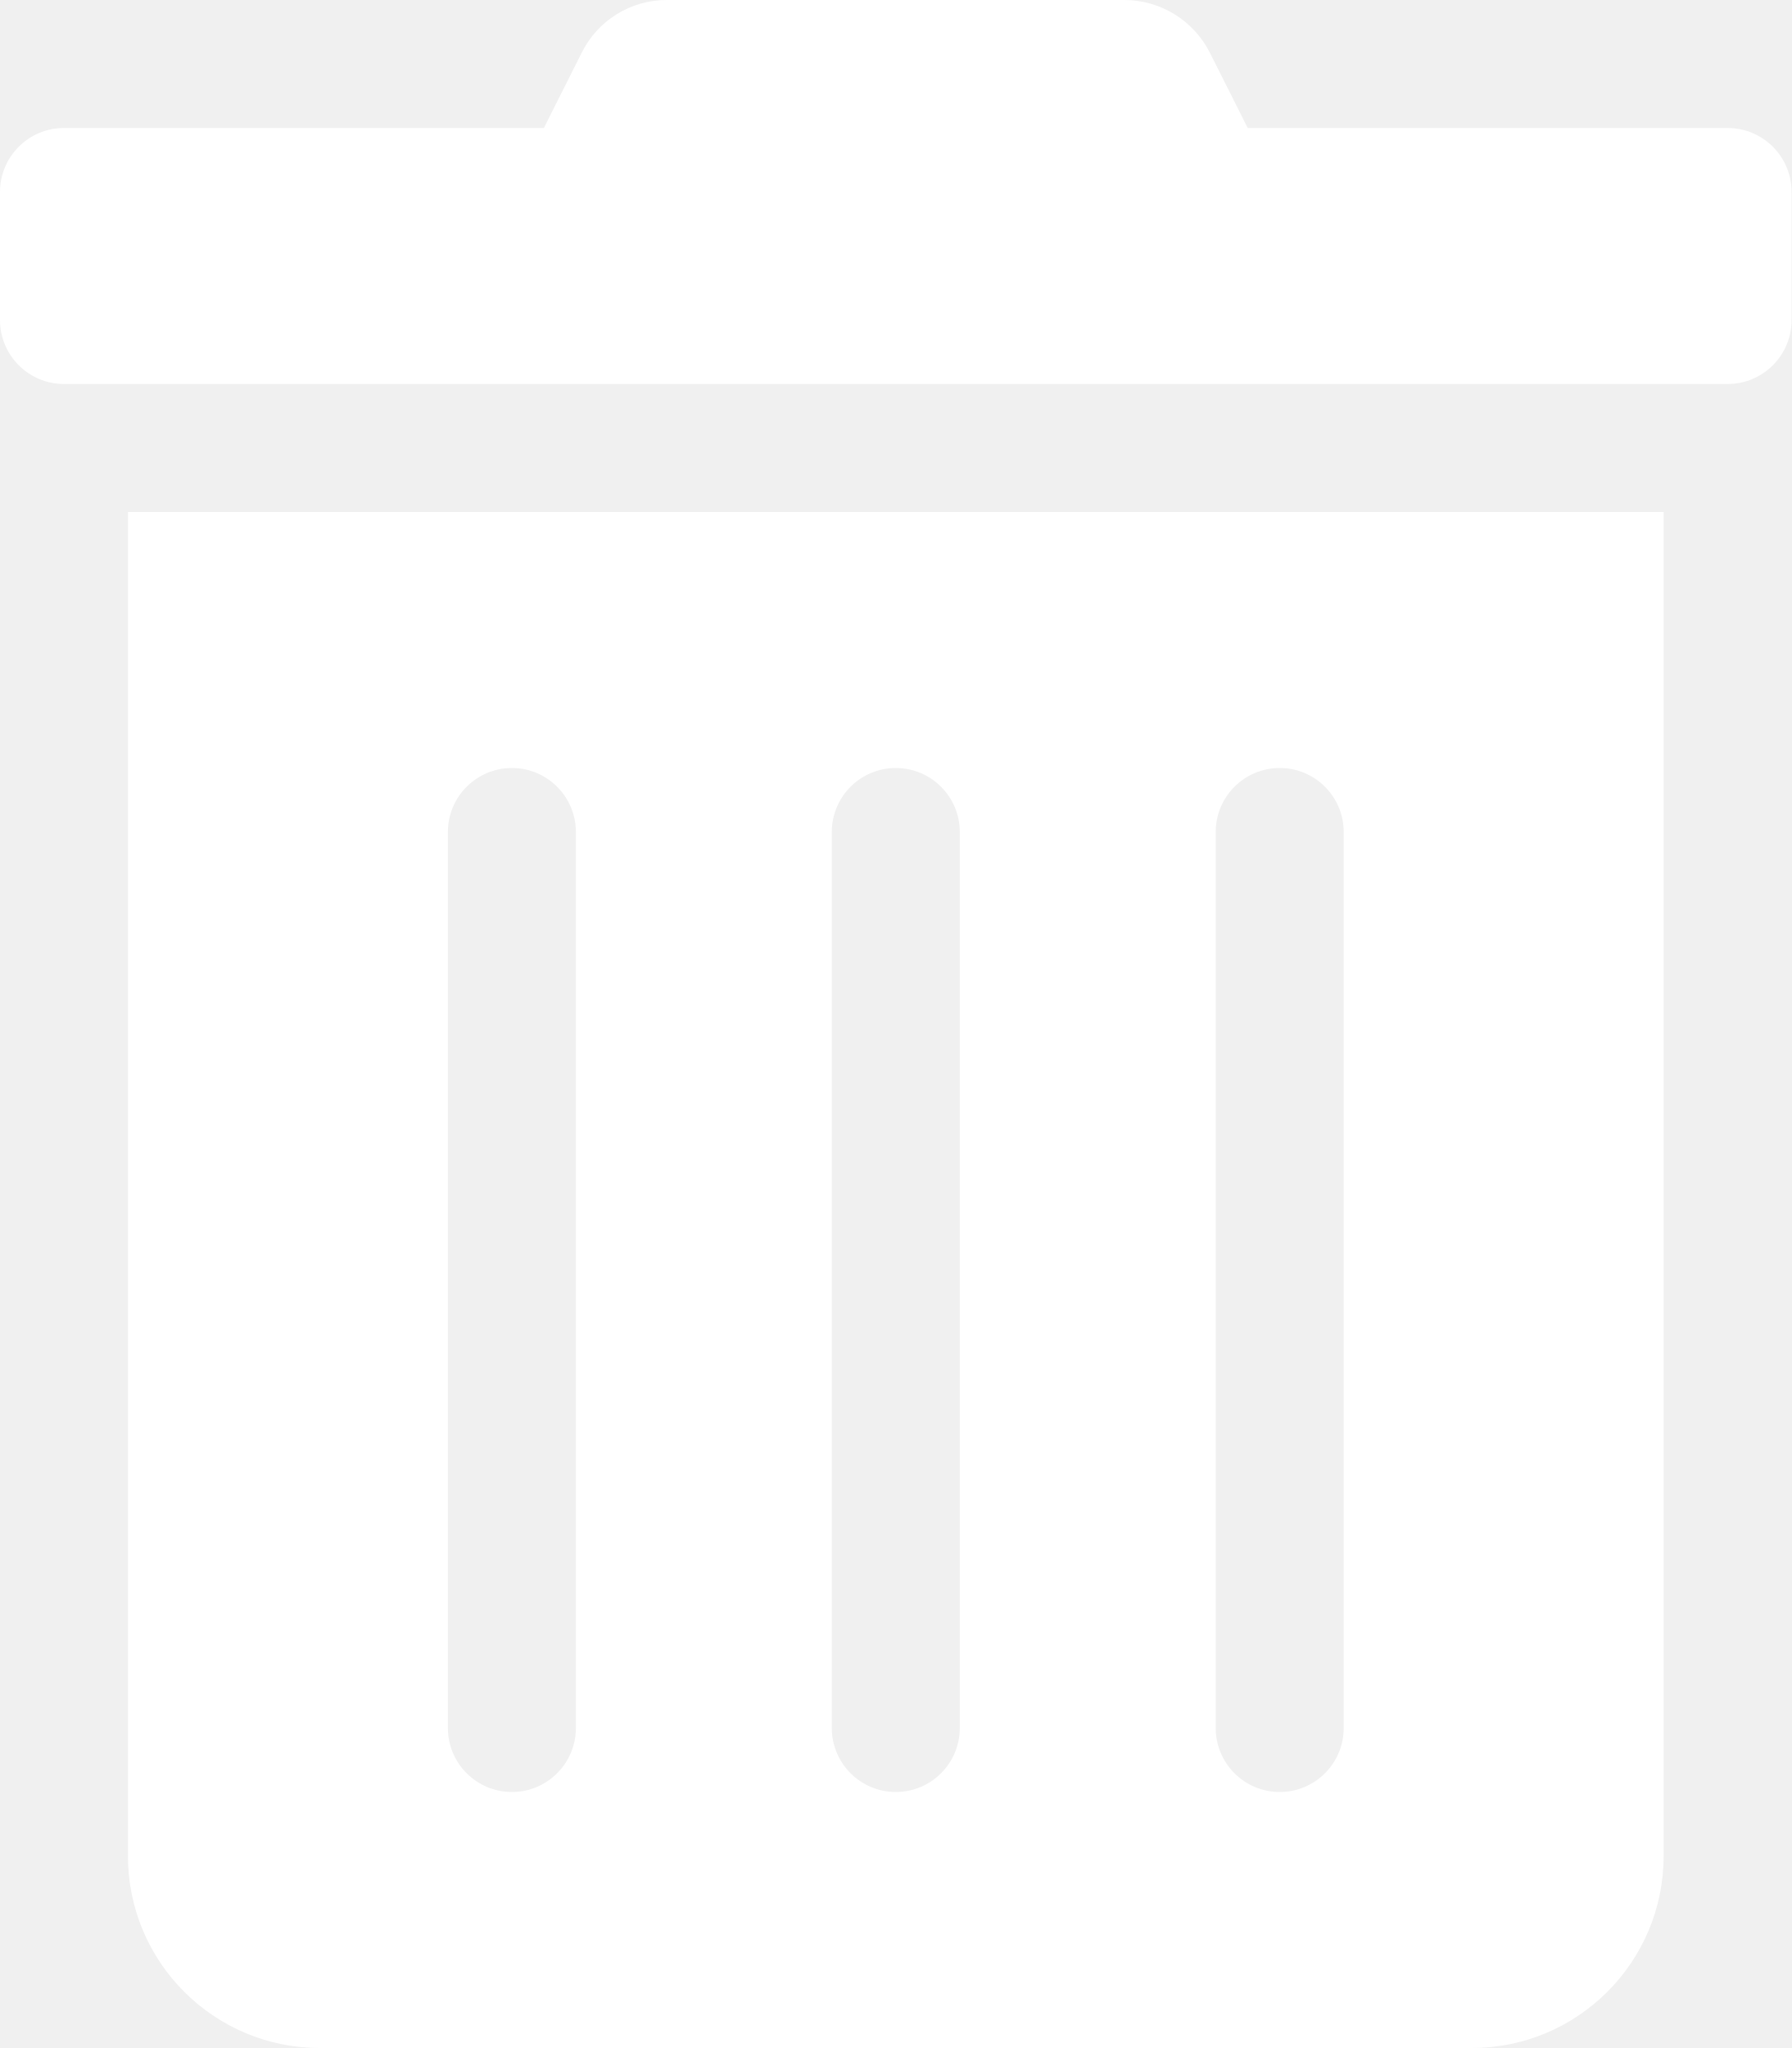
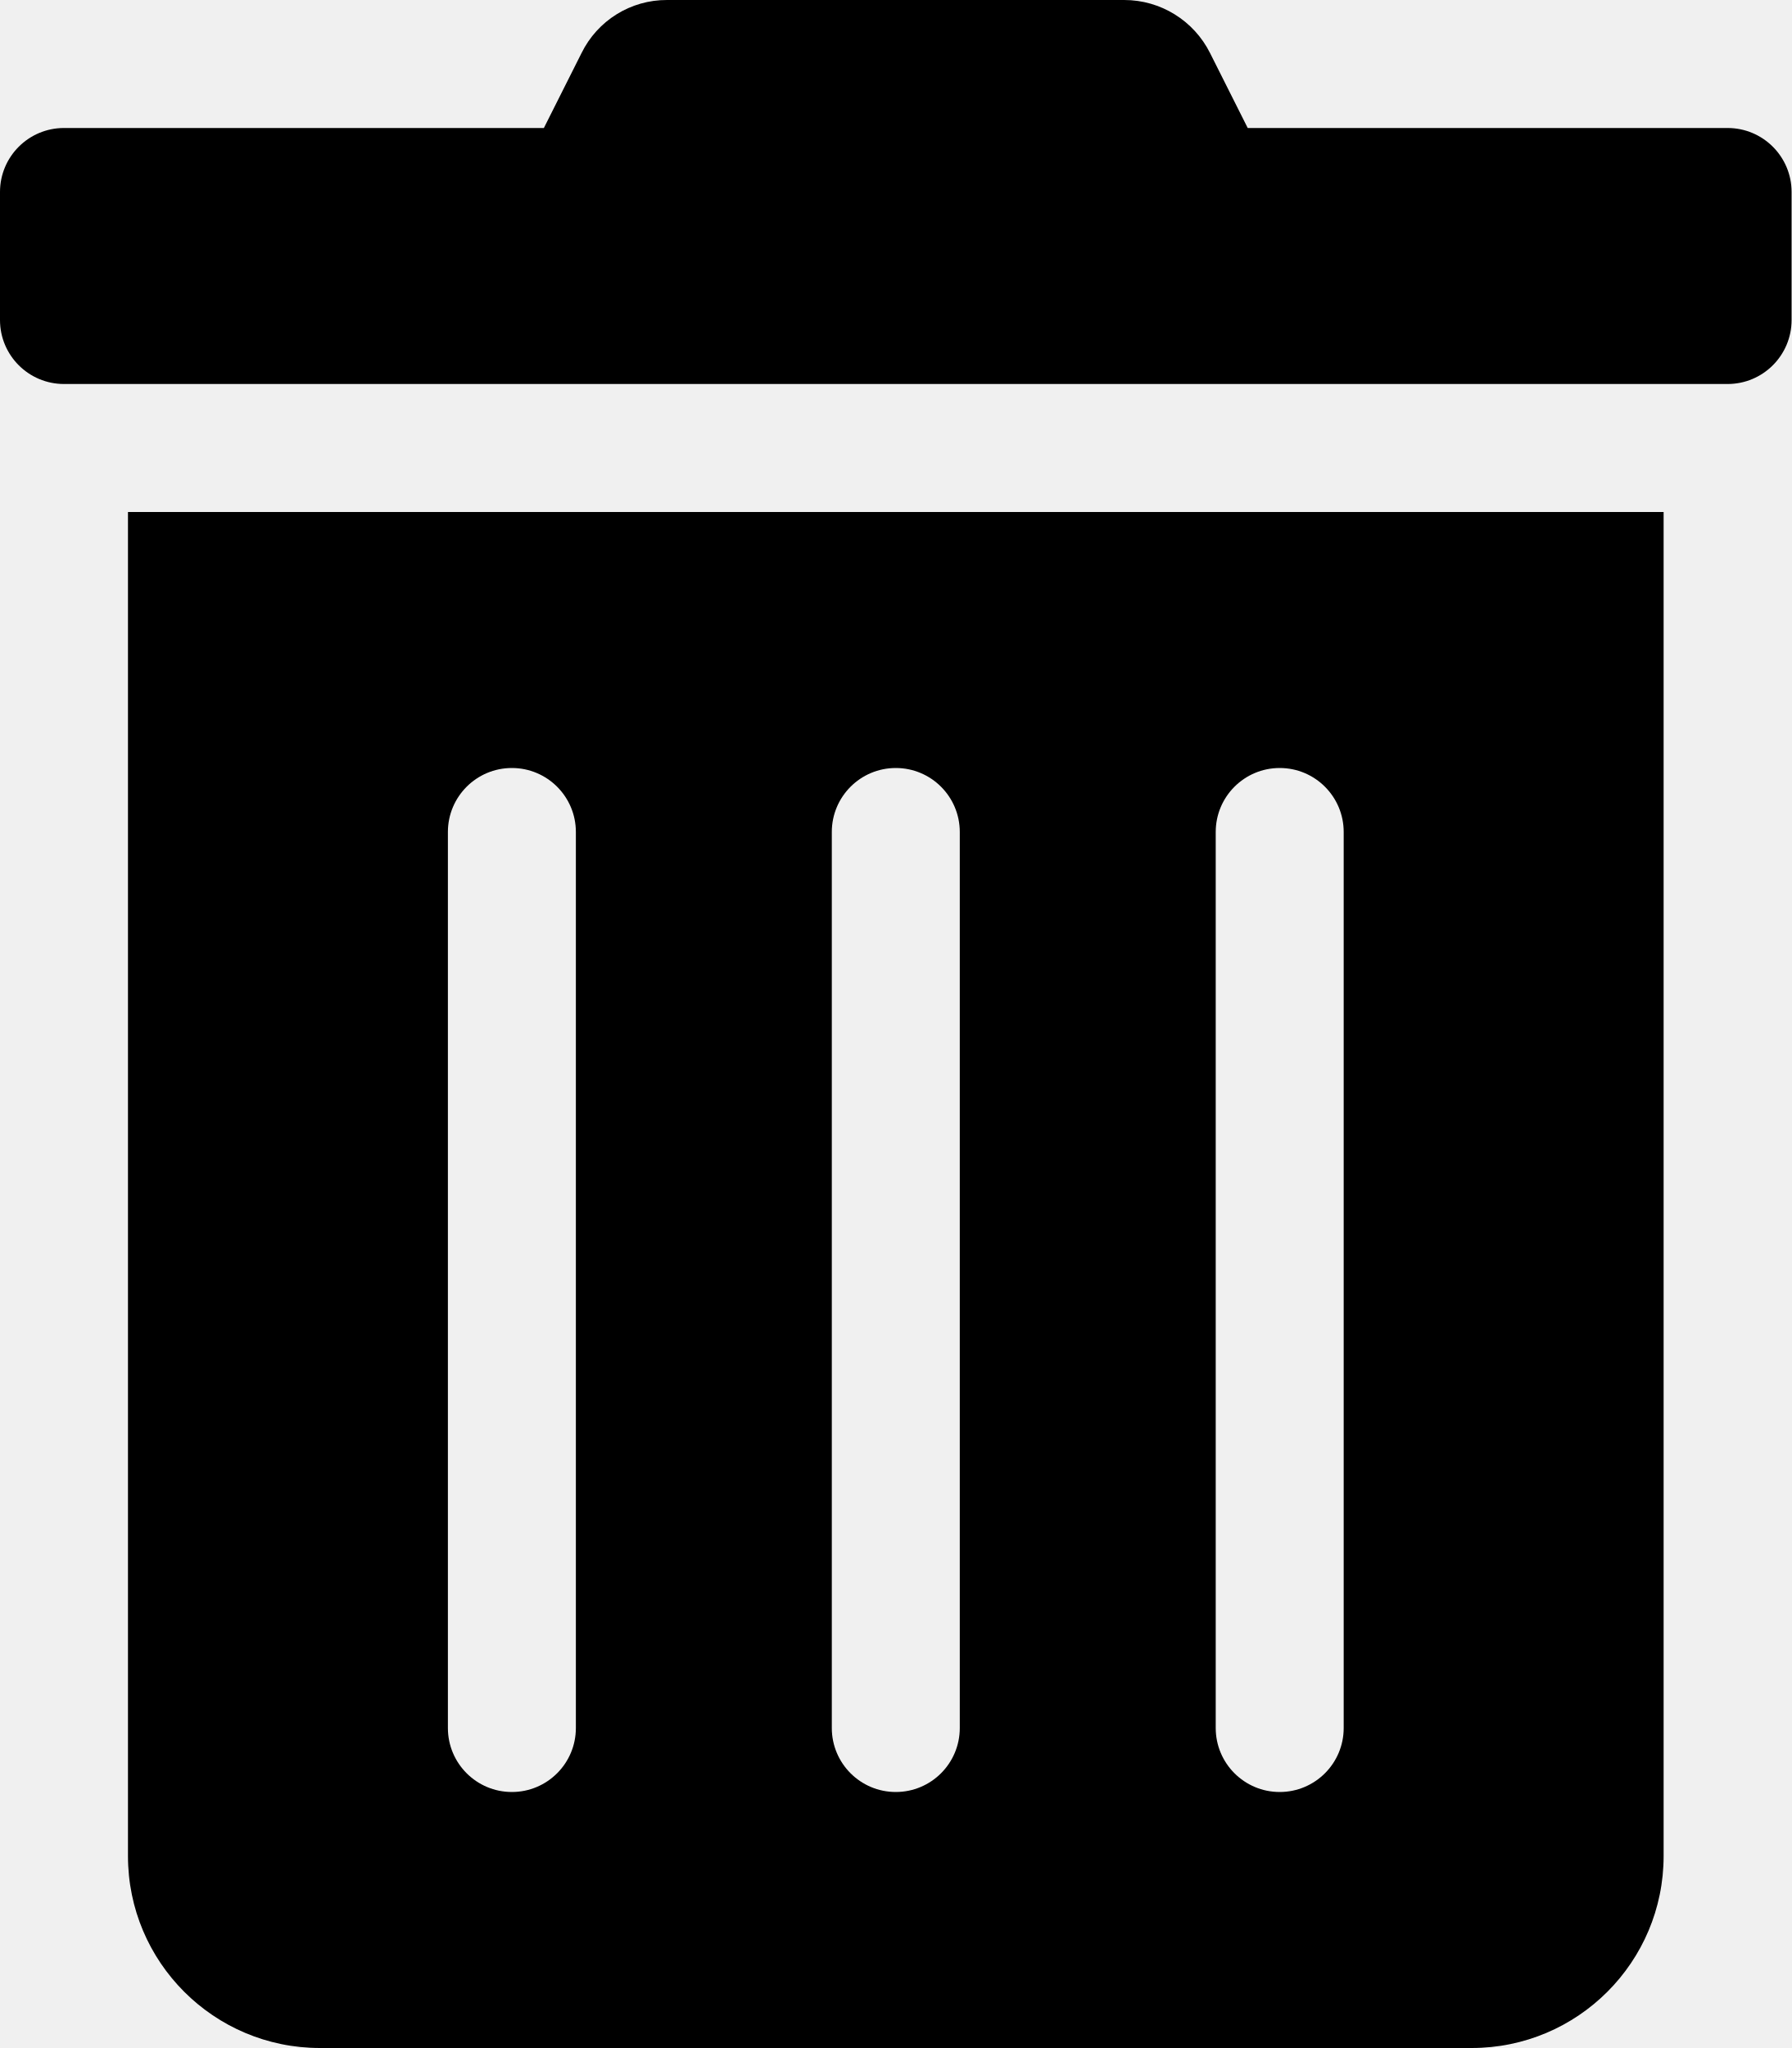
<svg xmlns="http://www.w3.org/2000/svg" aria-hidden="true" focusable="false" data-prefix="fas" data-icon="trash-alt" class="svg-inline--fa fa-trash-alt fa-w-14" role="img" viewBox="0 0 448 512">
-   <path fill="#FFF" d="M32 464a48 48 0 0 0 48 48h288a48 48 0 0 0 48-48V128H32zm272-256a16 16 0 0 1 32 0v224a16 16 0 0 1-32 0zm-96 0a16 16 0 0 1 32 0v224a16 16 0 0 1-32 0zm-96 0a16 16 0 0 1 32 0v224a16 16 0 0 1-32 0zM432 32H312l-9.4-18.7A24 24 0 0 0 281.1 0H166.8a23.72 23.72 0 0 0-21.4 13.3L136 32H16A16 16 0 0 0 0 48v32a16 16 0 0 0 16 16h416a16 16 0 0 0 16-16V48a16 16 0 0 0-16-16z" />
+   <path fill="#000" d="M32 464a48 48 0 0 0 48 48h288a48 48 0 0 0 48-48V128H32zm272-256a16 16 0 0 1 32 0v224a16 16 0 0 1-32 0zm-96 0a16 16 0 0 1 32 0v224a16 16 0 0 1-32 0zm-96 0a16 16 0 0 1 32 0v224a16 16 0 0 1-32 0zM432 32H312l-9.4-18.7A24 24 0 0 0 281.1 0H166.8a23.72 23.72 0 0 0-21.4 13.3L136 32H16A16 16 0 0 0 0 48v32a16 16 0 0 0 16 16h416a16 16 0 0 0 16-16V48a16 16 0 0 0-16-16z" />
</svg>
